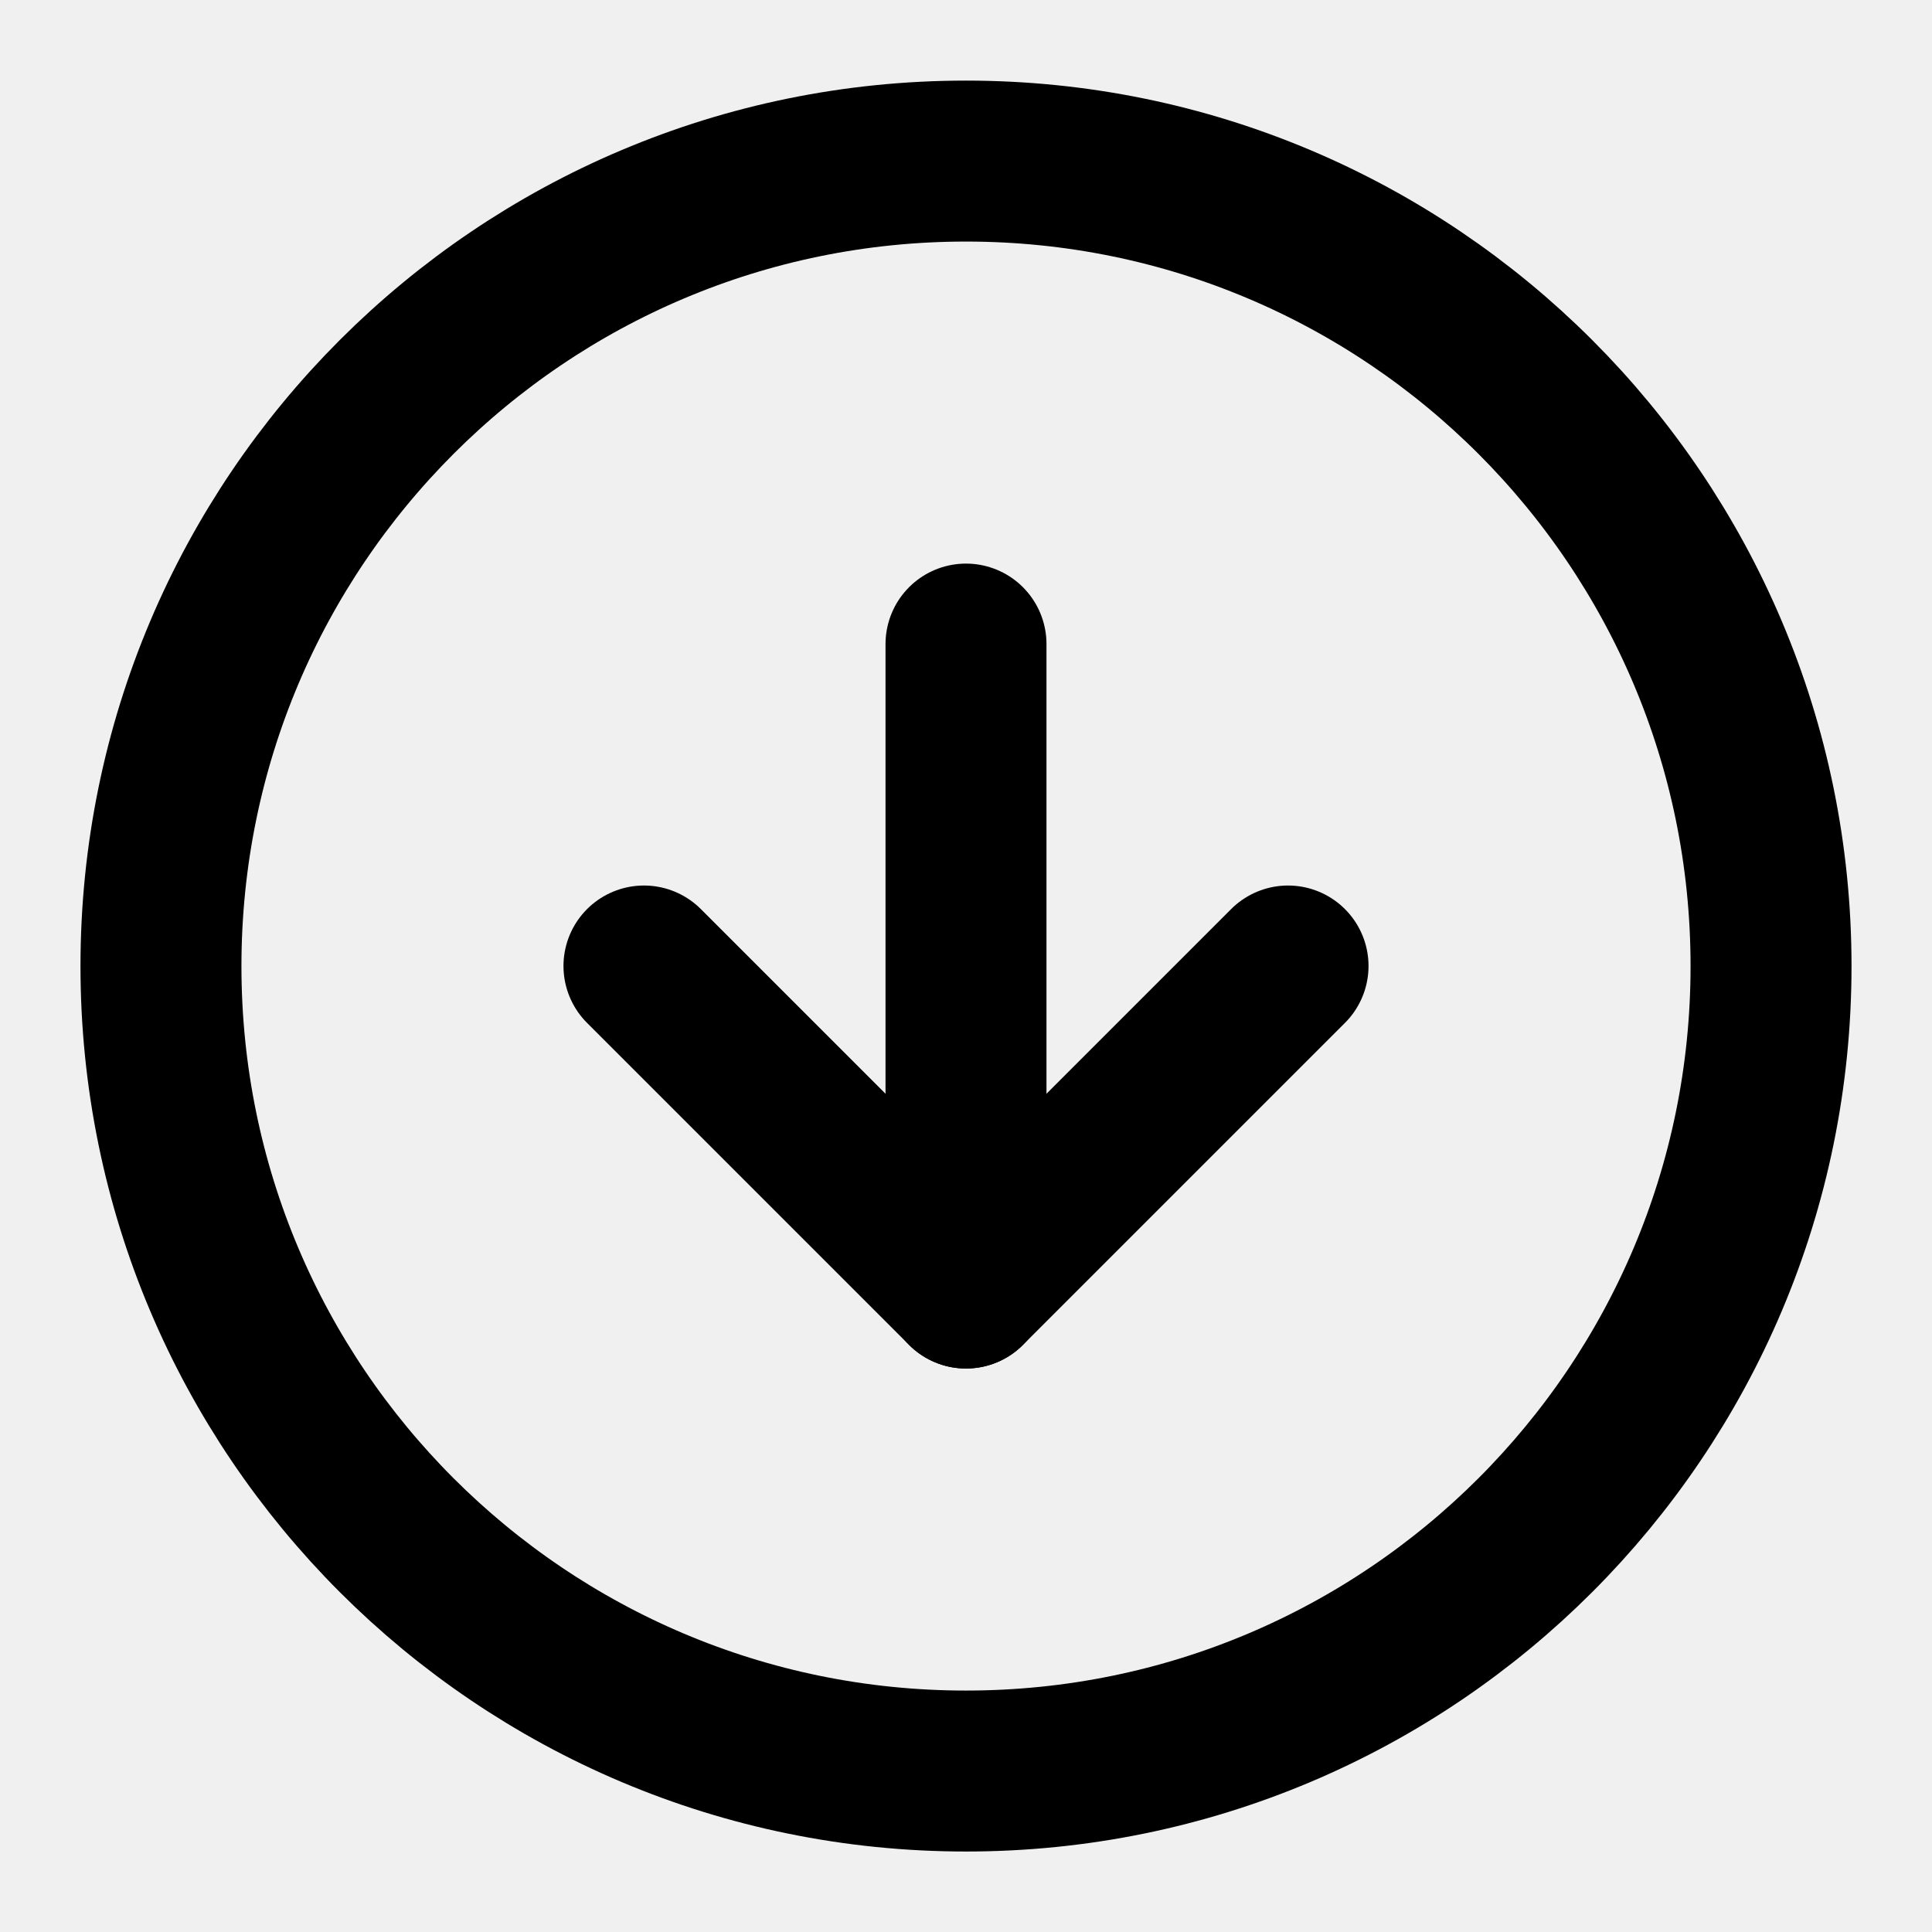
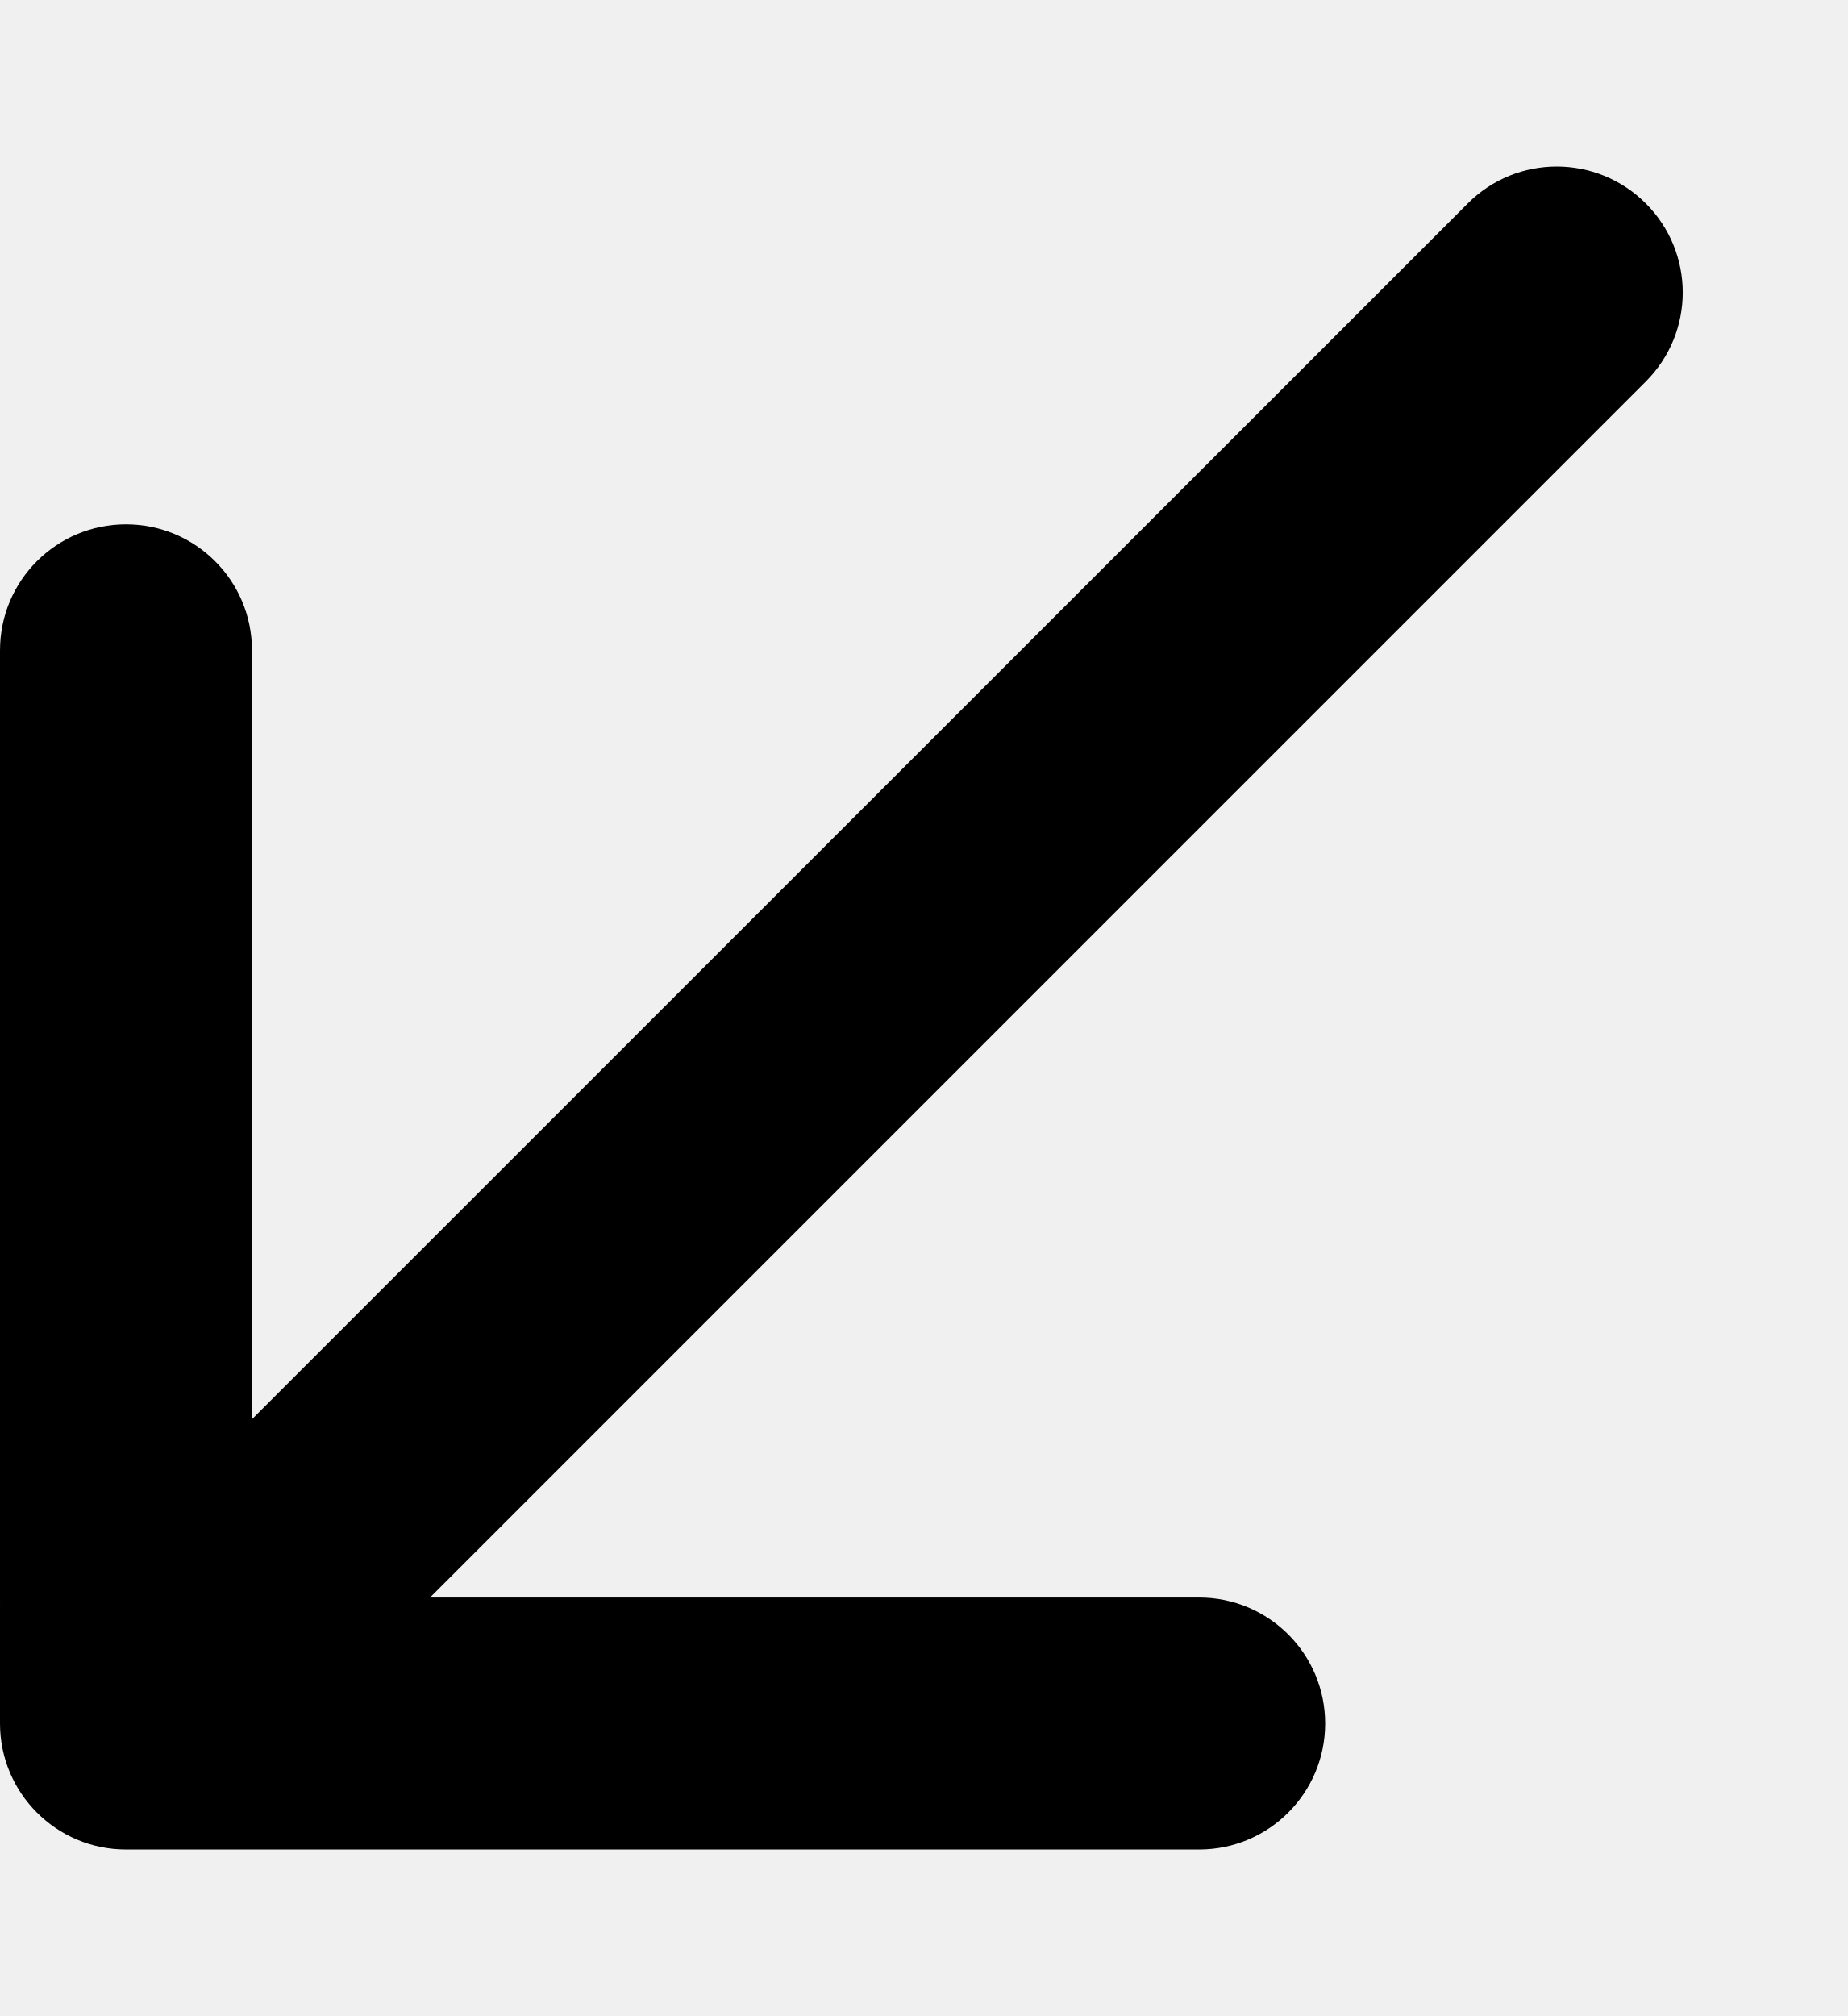
- <svg xmlns="http://www.w3.org/2000/svg" width="16" height="16" viewBox="0 0 16 16" fill="none">
-   <g clip-path="url(#clip0_167_1328)">
-     <path d="M8 14.667C11.682 14.667 14.667 11.682 14.667 8.001C14.667 4.319 11.682 1.334 8 1.334C4.318 1.334 1.333 4.319 1.333 8.001C1.333 11.682 4.318 14.667 8 14.667Z" stroke="black" stroke-width="1.333" stroke-linecap="round" stroke-linejoin="round" />
-     <path d="M8 5.334V10.667" stroke="black" stroke-width="1.333" stroke-linecap="round" stroke-linejoin="round" />
-     <path d="M5.333 8L8 10.667L10.667 8" stroke="black" stroke-width="1.333" stroke-linecap="round" stroke-linejoin="round" />
-   </g>
-   <defs>
-     <clipPath id="clip0_167_1328">
-       <rect width="16" height="16" fill="white" />
-     </clipPath>
-   </defs>
+ <svg xmlns="http://www.w3.org/2000/svg" width="11" height="12" viewBox="0 0 11 12" fill="none">
+   <path fill-rule="evenodd" clip-rule="evenodd" d="M7.139 11.009C7.553 11.009 7.889 10.673 7.889 10.259C7.889 9.845 7.553 9.509 7.139 9.509L2.56 9.509L9.798 2.271C10.091 1.978 10.091 1.504 9.798 1.211C9.505 0.918 9.03 0.918 8.738 1.211L1.5 8.448L1.5 3.871C1.5 3.456 1.164 3.121 0.75 3.121C0.336 3.121 2.79499e-05 3.456 2.79862e-05 3.871L2.85447e-05 10.259C2.85809e-05 10.673 0.336 11.009 0.75 11.009L7.139 11.009Z" fill="#000000" />
</svg>
